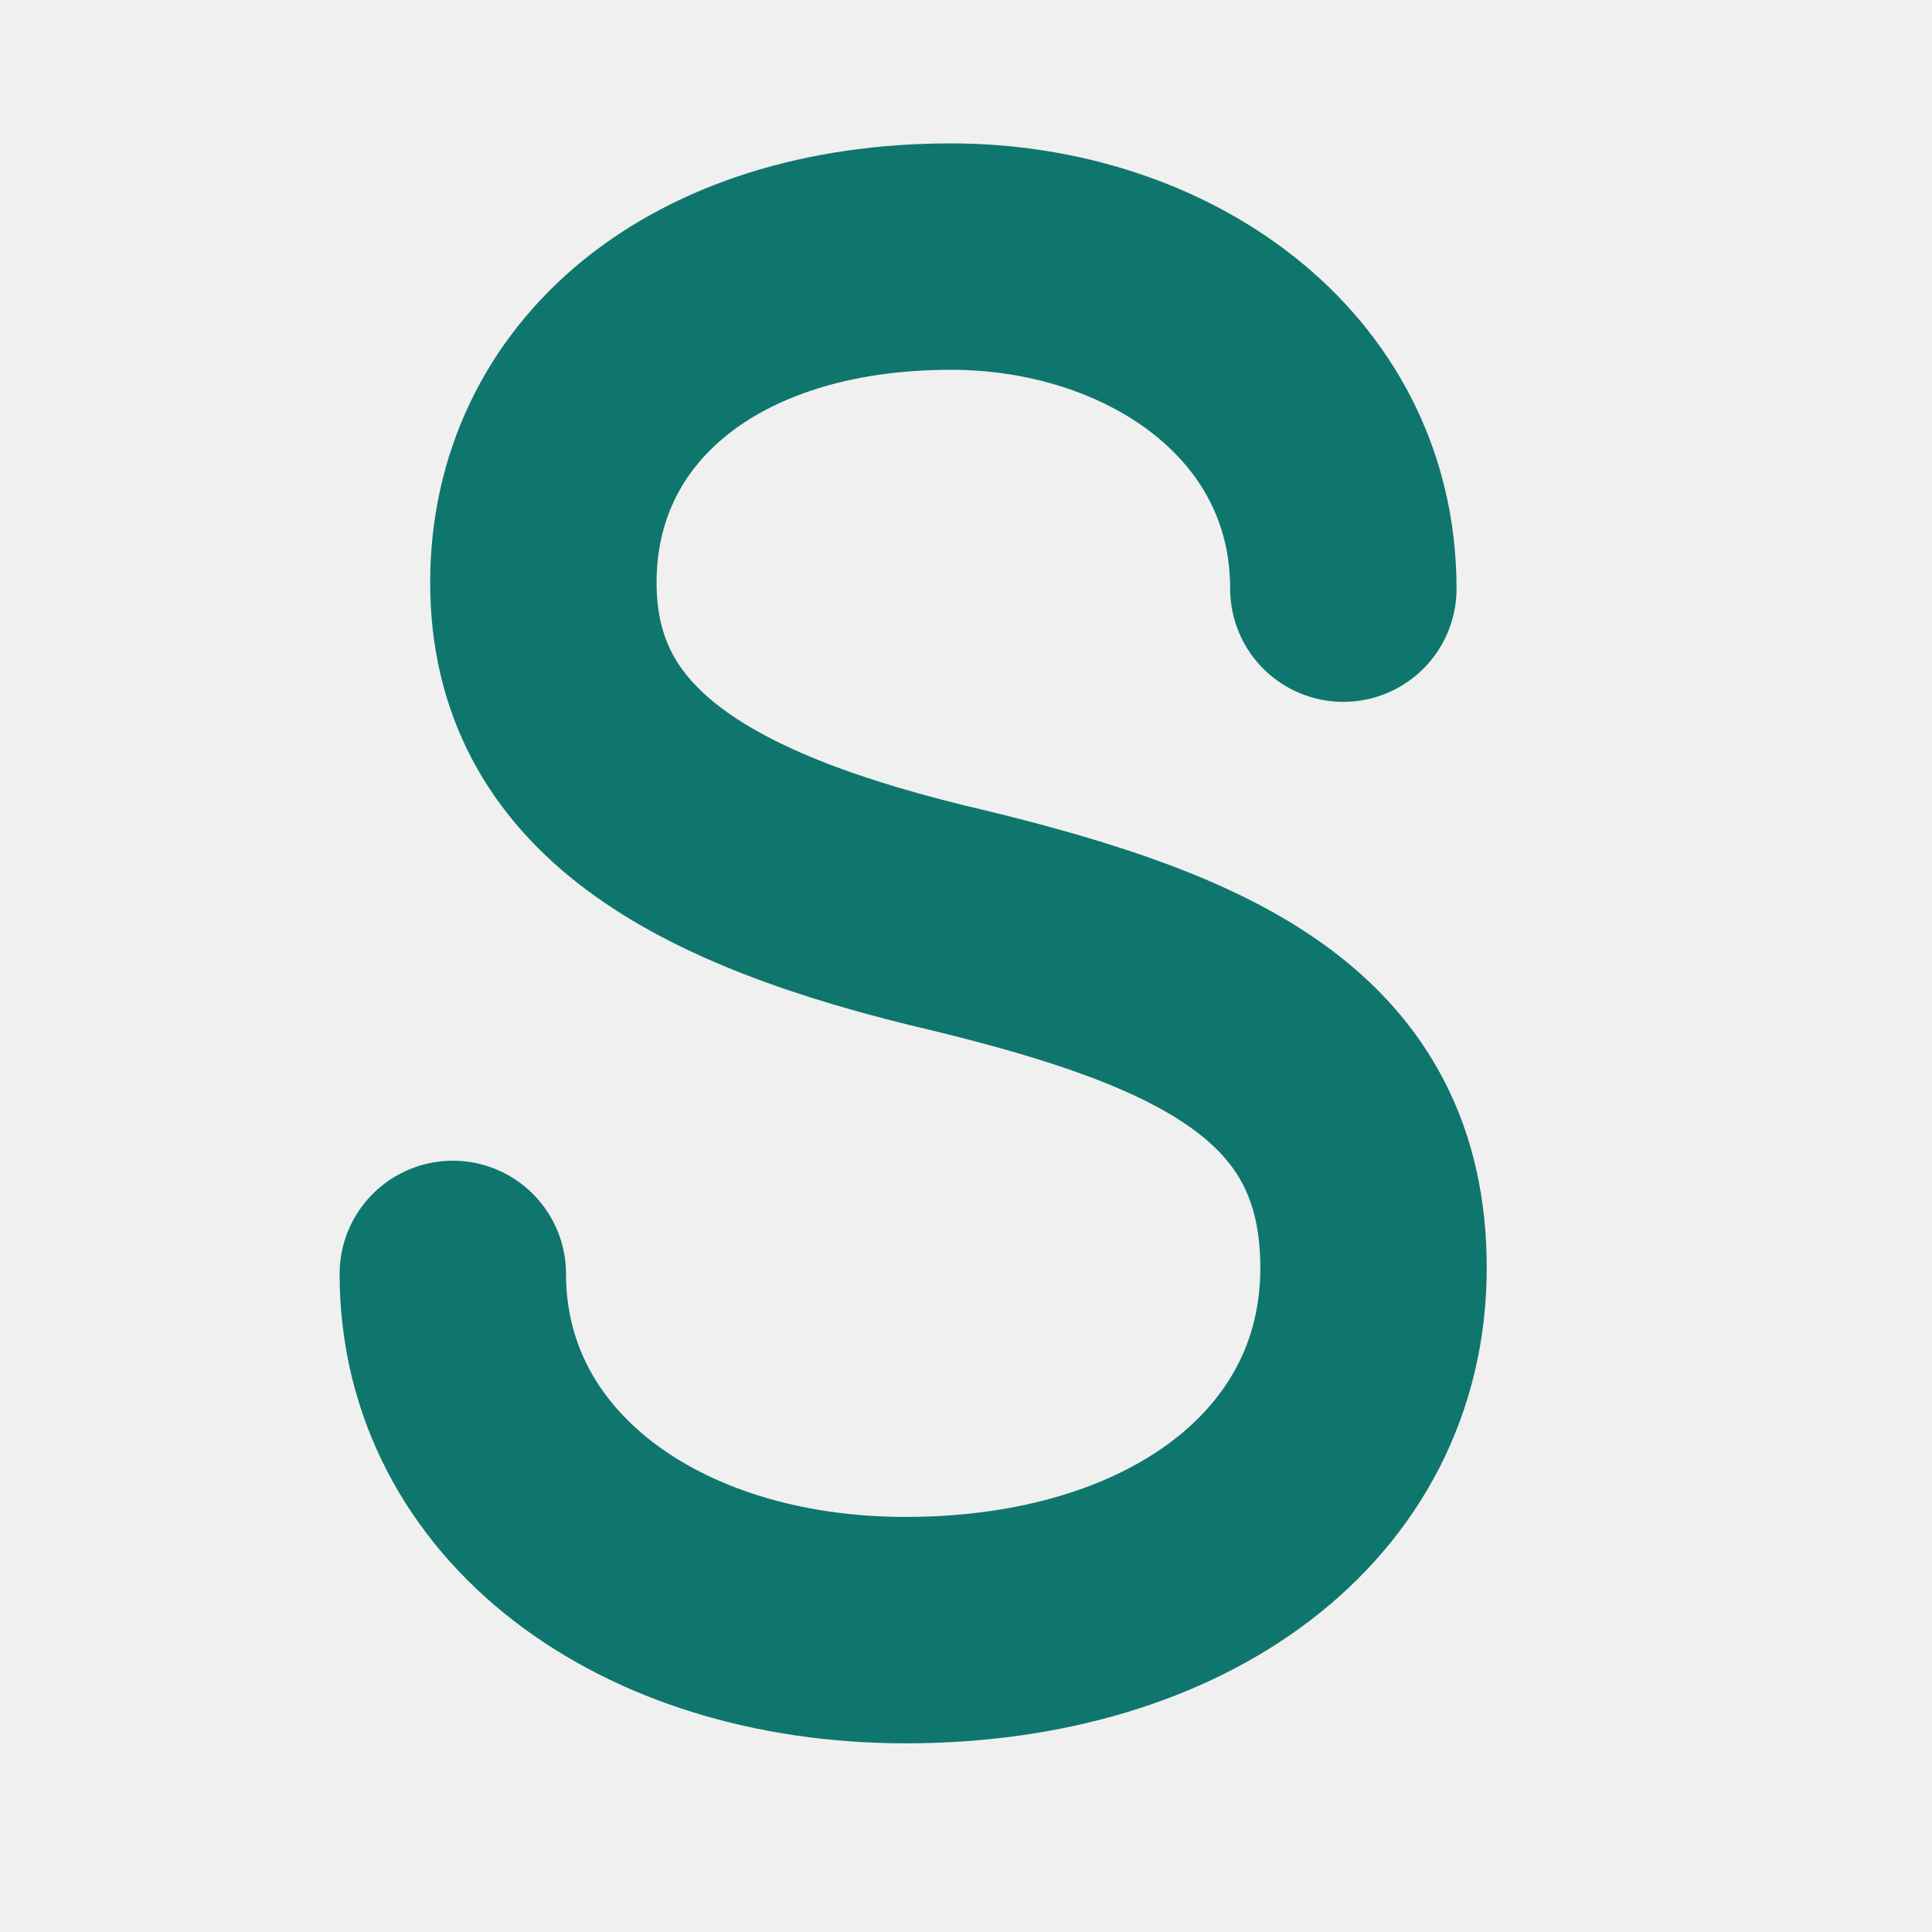
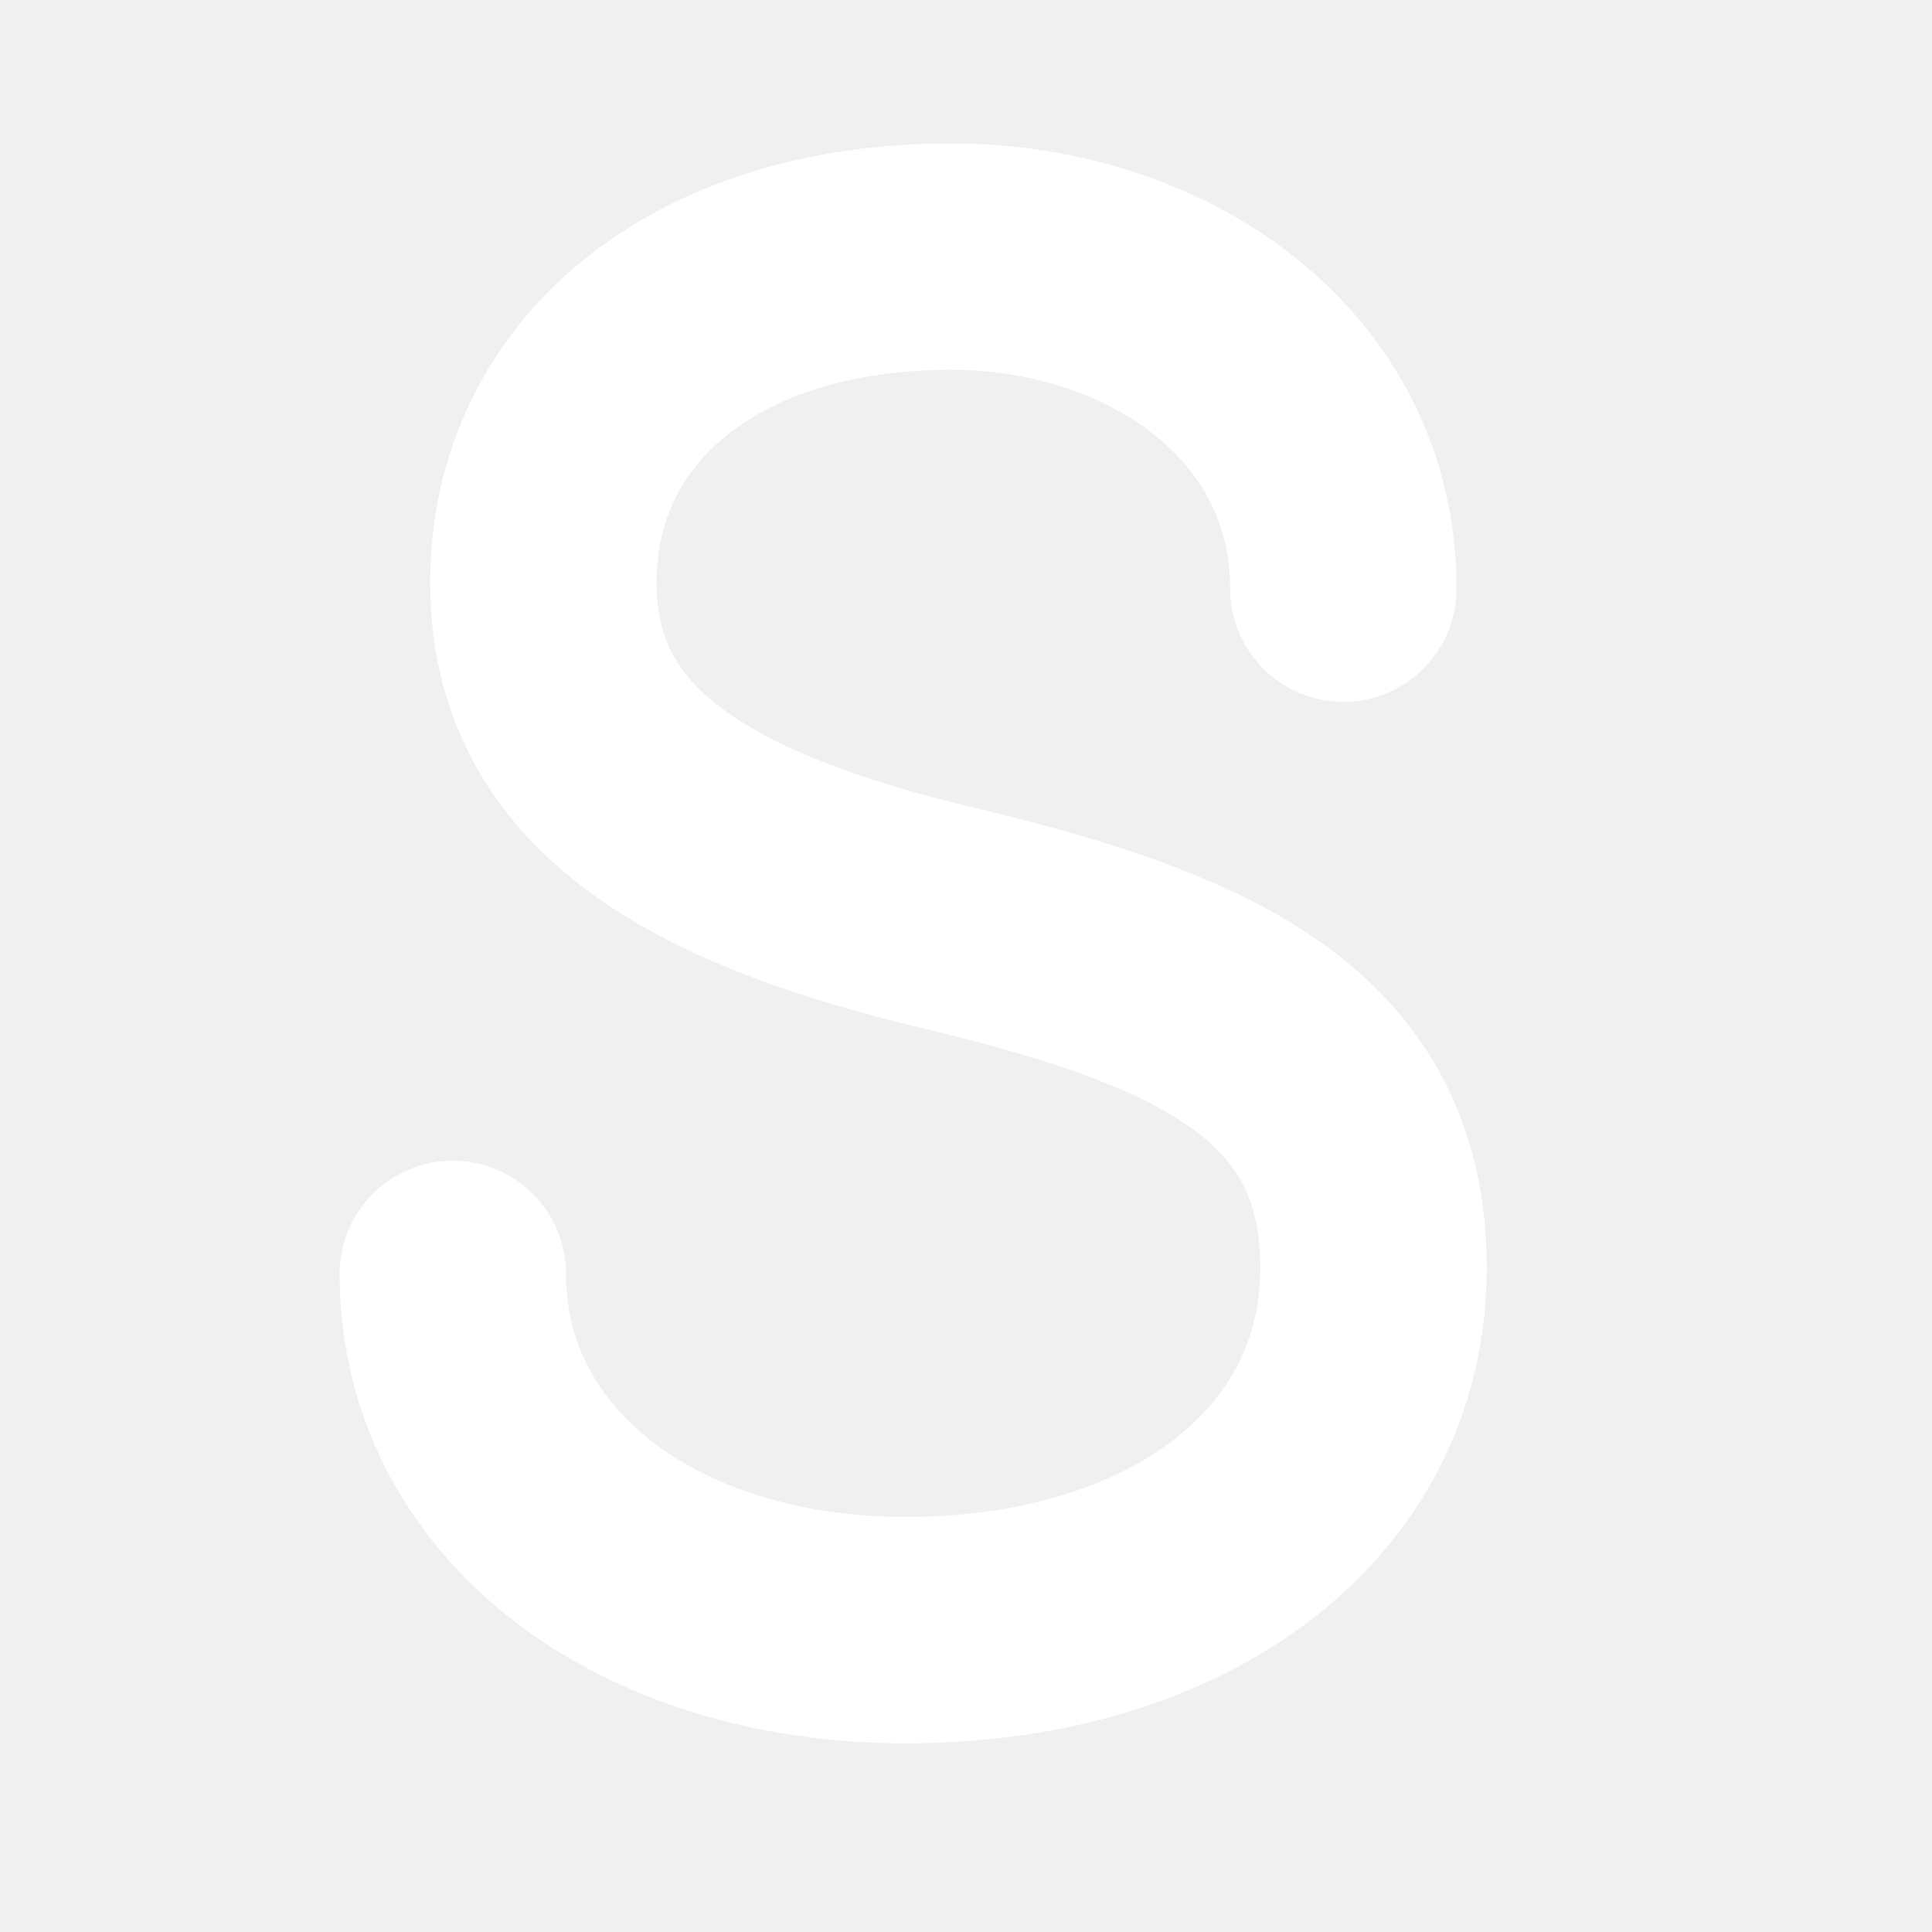
<svg xmlns="http://www.w3.org/2000/svg" viewBox="0 0 64 64" role="img" aria-label="Salanor">
-   <path fill="none" stroke="#0f766e" stroke-width="7.5" stroke-linecap="round" stroke-linejoin="round" d="M44.5 19.5c0-6.8-6.2-11-13-11-8.2 0-13.5 4.5-13.5 10.8 0 6.2 5.2 9.2 13.8 11.2 8.2 2 13.7 4.5 13.7 11.5 0 7.2-6.5 12-15.5 12-8.5 0-15-4.8-15-11.8" />
+   <path fill="none" stroke="#ffffff" stroke-width="7.5" stroke-linecap="round" stroke-linejoin="round" d="M44.5 19.5c0-6.8-6.2-11-13-11-8.2 0-13.5 4.5-13.5 10.8 0 6.2 5.2 9.2 13.8 11.2 8.2 2 13.7 4.5 13.7 11.5 0 7.2-6.5 12-15.5 12-8.5 0-15-4.8-15-11.8" />
</svg>
